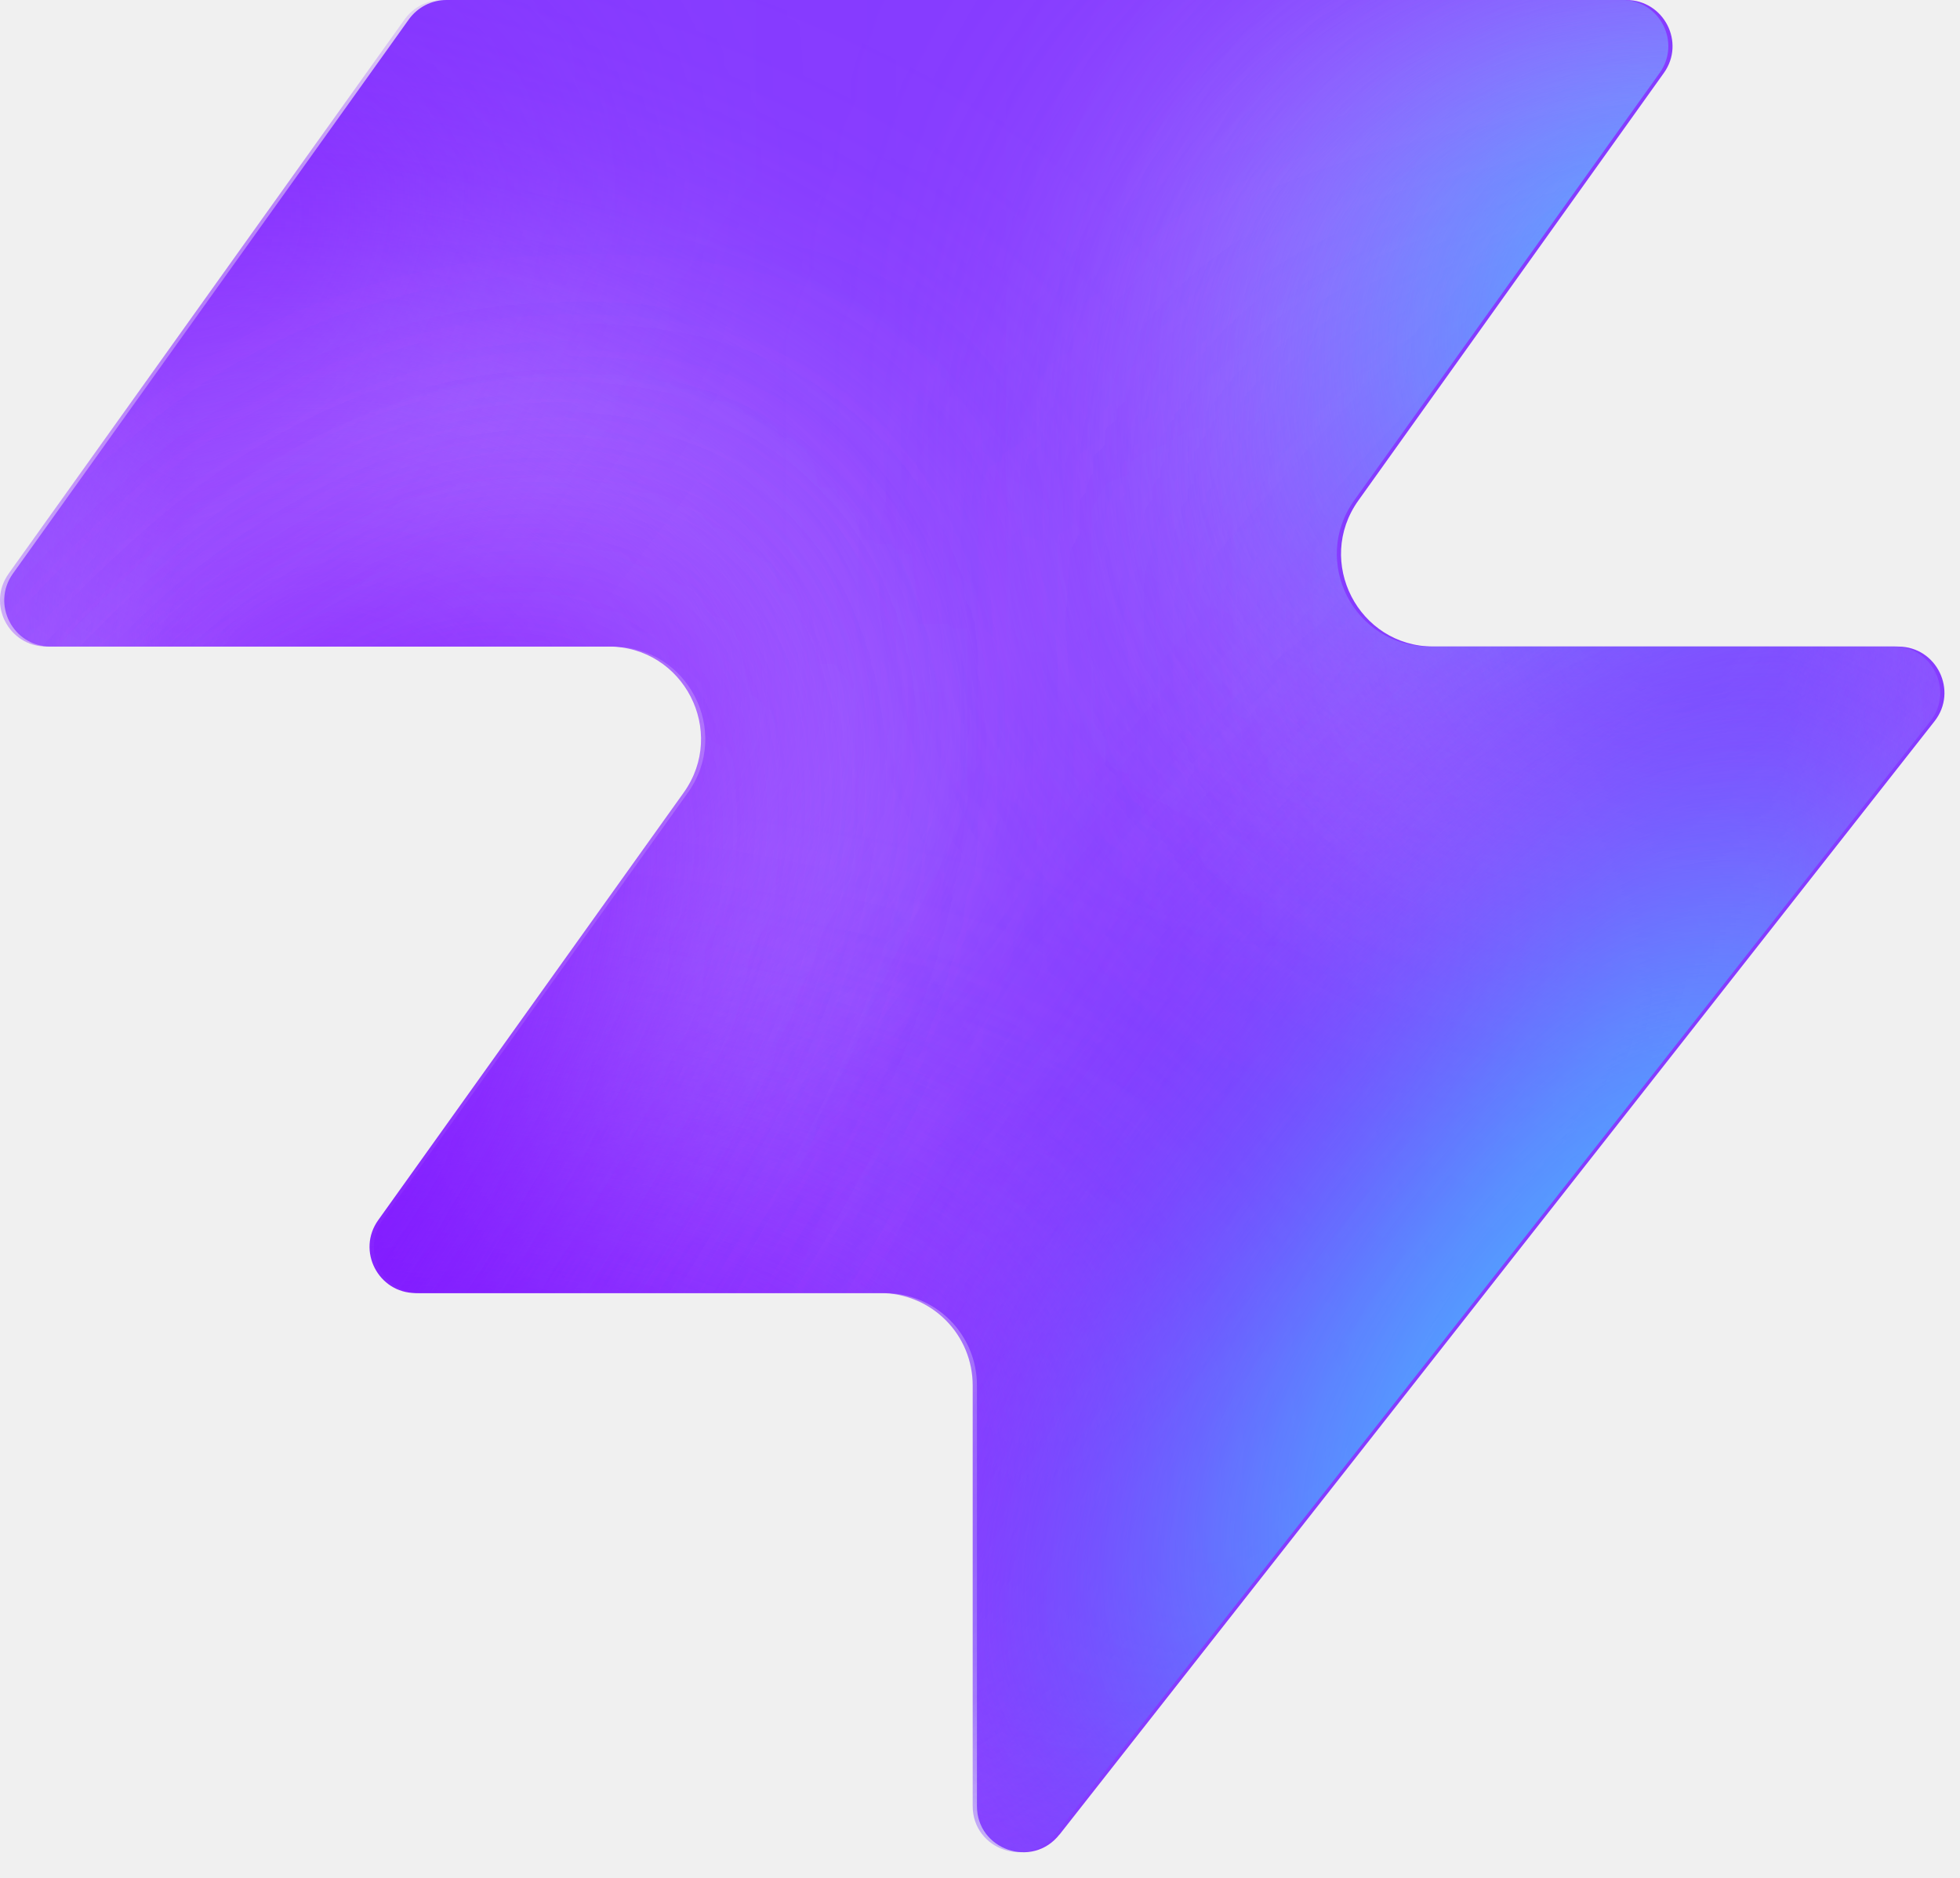
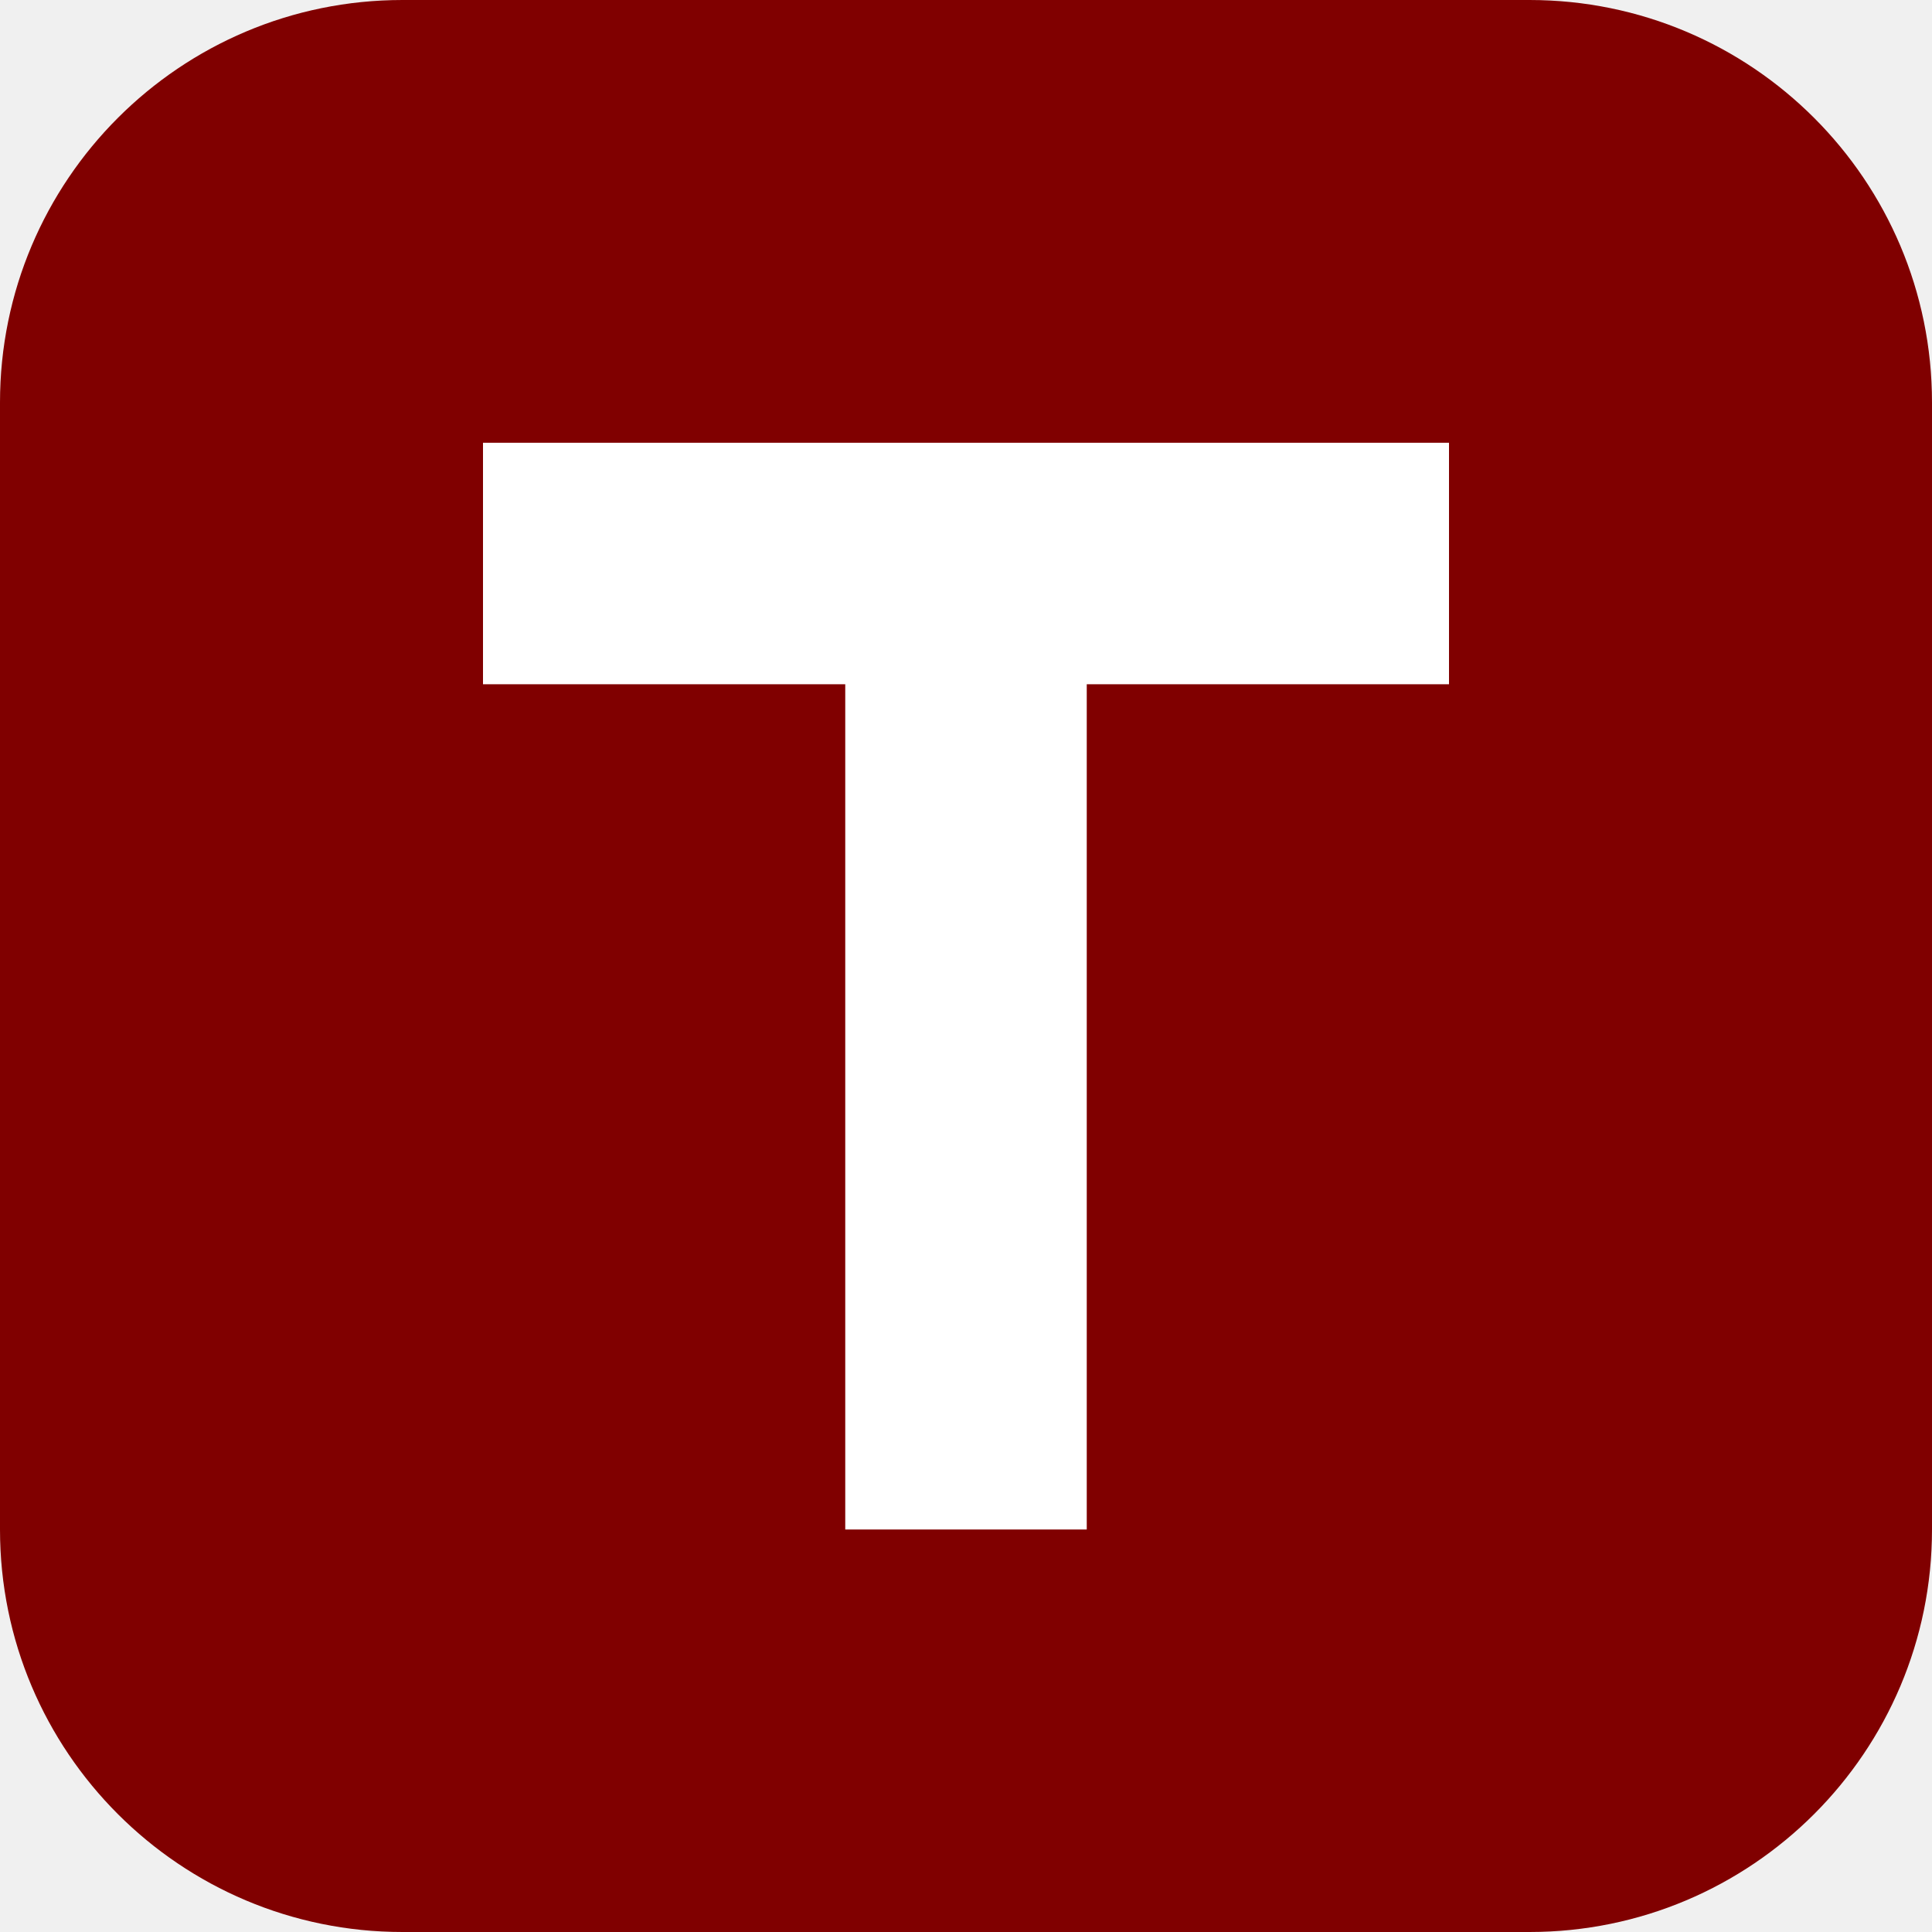
- <svg xmlns="http://www.w3.org/2000/svg" width="48" height="46" fill="none" viewBox="0 0 48 46">
-   <path fill="#863bff" d="M25.946 44.938c-.664.845-2.021.375-2.021-.698V33.937a2.26 2.26 0 0 0-2.262-2.262H10.287c-.92 0-1.456-1.04-.92-1.788l7.48-10.471c1.07-1.497 0-3.578-1.842-3.578H1.237c-.92 0-1.456-1.04-.92-1.788L10.013.474c.214-.297.556-.474.92-.474h28.894c.92 0 1.456 1.04.92 1.788l-7.48 10.471c-1.07 1.498 0 3.579 1.842 3.579h11.377c.943 0 1.473 1.088.89 1.83L25.947 44.94z" style="fill:#863bff;fill:color(display-p3 .525 .23 1);fill-opacity:1" />
-   <mask id="a" width="48" height="46" x="0" y="0" maskUnits="userSpaceOnUse" style="mask-type:alpha">
-     <path fill="#000" d="M25.842 44.938c-.664.844-2.021.375-2.021-.698V33.937a2.26 2.26 0 0 0-2.262-2.262H10.183c-.92 0-1.456-1.04-.92-1.788l7.48-10.471c1.07-1.498 0-3.579-1.842-3.579H1.133c-.92 0-1.456-1.04-.92-1.787L9.91.473c.214-.297.556-.474.92-.474h28.894c.92 0 1.456 1.04.92 1.788l-7.48 10.471c-1.07 1.498 0 3.578 1.842 3.578h11.377c.943 0 1.473 1.088.89 1.832L25.843 44.94z" style="fill:#000;fill-opacity:1" />
-   </mask>
-   <g mask="url(#a)">
-     <g filter="url(#b)">
-       <ellipse cx="5.508" cy="14.704" fill="#ede6ff" rx="5.508" ry="14.704" style="fill:#ede6ff;fill:color(display-p3 .927 .903 1);fill-opacity:1" transform="matrix(.00324 1 1 -.00324 -4.47 31.516)" />
-     </g>
-     <g filter="url(#c)">
-       <ellipse cx="10.399" cy="29.851" fill="#ede6ff" rx="10.399" ry="29.851" style="fill:#ede6ff;fill:color(display-p3 .927 .903 1);fill-opacity:1" transform="matrix(.00324 1 1 -.00324 -39.328 7.883)" />
-     </g>
-     <g filter="url(#d)">
-       <ellipse cx="5.508" cy="30.487" fill="#7e14ff" rx="5.508" ry="30.487" style="fill:#7e14ff;fill:color(display-p3 .492 .077 1);fill-opacity:1" transform="rotate(89.814 -25.913 -14.639)scale(1 -1)" />
-     </g>
-     <g filter="url(#e)">
-       <ellipse cx="5.508" cy="30.599" fill="#7e14ff" rx="5.508" ry="30.599" style="fill:#7e14ff;fill:color(display-p3 .492 .077 1);fill-opacity:1" transform="rotate(89.814 -32.644 -3.334)scale(1 -1)" />
-     </g>
-     <g filter="url(#f)">
-       <ellipse cx="5.508" cy="30.599" fill="#7e14ff" rx="5.508" ry="30.599" style="fill:#7e14ff;fill:color(display-p3 .492 .077 1);fill-opacity:1" transform="matrix(.00324 1 1 -.00324 -34.34 30.47)" />
-     </g>
-     <g filter="url(#g)">
-       <ellipse cx="14.072" cy="22.078" fill="#ede6ff" rx="14.072" ry="22.078" style="fill:#ede6ff;fill:color(display-p3 .927 .903 1);fill-opacity:1" transform="rotate(93.35 24.506 48.493)scale(-1 1)" />
-     </g>
-     <g filter="url(#h)">
-       <ellipse cx="3.47" cy="21.501" fill="#7e14ff" rx="3.47" ry="21.501" style="fill:#7e14ff;fill:color(display-p3 .492 .077 1);fill-opacity:1" transform="rotate(89.009 28.708 47.59)scale(-1 1)" />
-     </g>
-     <g filter="url(#i)">
-       <ellipse cx="3.47" cy="21.501" fill="#7e14ff" rx="3.47" ry="21.501" style="fill:#7e14ff;fill:color(display-p3 .492 .077 1);fill-opacity:1" transform="rotate(89.009 28.708 47.59)scale(-1 1)" />
-     </g>
-     <g filter="url(#j)">
-       <ellipse cx=".387" cy="8.972" fill="#7e14ff" rx="4.407" ry="29.108" style="fill:#7e14ff;fill:color(display-p3 .492 .077 1);fill-opacity:1" transform="rotate(39.51 .387 8.972)" />
-     </g>
-     <g filter="url(#k)">
-       <ellipse cx="47.523" cy="-6.092" fill="#7e14ff" rx="4.407" ry="29.108" style="fill:#7e14ff;fill:color(display-p3 .492 .077 1);fill-opacity:1" transform="rotate(37.892 47.523 -6.092)" />
-     </g>
-     <g filter="url(#l)">
-       <ellipse cx="41.412" cy="6.333" fill="#47bfff" rx="5.971" ry="9.665" style="fill:#47bfff;fill:color(display-p3 .28 .748 1);fill-opacity:1" transform="rotate(37.892 41.412 6.333)" />
-     </g>
-     <g filter="url(#m)">
-       <ellipse cx="-1.879" cy="38.332" fill="#7e14ff" rx="4.407" ry="29.108" style="fill:#7e14ff;fill:color(display-p3 .492 .077 1);fill-opacity:1" transform="rotate(37.892 -1.88 38.332)" />
-     </g>
-     <g filter="url(#n)">
-       <ellipse cx="-1.879" cy="38.332" fill="#7e14ff" rx="4.407" ry="29.108" style="fill:#7e14ff;fill:color(display-p3 .492 .077 1);fill-opacity:1" transform="rotate(37.892 -1.88 38.332)" />
-     </g>
-     <g filter="url(#o)">
-       <ellipse cx="35.651" cy="29.907" fill="#7e14ff" rx="4.407" ry="29.108" style="fill:#7e14ff;fill:color(display-p3 .492 .077 1);fill-opacity:1" transform="rotate(37.892 35.651 29.907)" />
-     </g>
-     <g filter="url(#p)">
-       <ellipse cx="38.418" cy="32.4" fill="#47bfff" rx="5.971" ry="15.297" style="fill:#47bfff;fill:color(display-p3 .28 .748 1);fill-opacity:1" transform="rotate(37.892 38.418 32.4)" />
-     </g>
-   </g>
-   <defs>
-     <filter id="b" width="60.045" height="41.654" x="-19.77" y="16.149" color-interpolation-filters="sRGB" filterUnits="userSpaceOnUse">
-       <feFlood flood-opacity="0" result="BackgroundImageFix" />
-       <feBlend in="SourceGraphic" in2="BackgroundImageFix" result="shape" />
-       <feGaussianBlur result="effect1_foregroundBlur_2002_17158" stdDeviation="7.659" />
-     </filter>
-     <filter id="c" width="90.34" height="51.437" x="-54.613" y="-7.533" color-interpolation-filters="sRGB" filterUnits="userSpaceOnUse">
-       <feFlood flood-opacity="0" result="BackgroundImageFix" />
-       <feBlend in="SourceGraphic" in2="BackgroundImageFix" result="shape" />
-       <feGaussianBlur result="effect1_foregroundBlur_2002_17158" stdDeviation="7.659" />
-     </filter>
-     <filter id="d" width="79.355" height="29.4" x="-49.64" y="2.03" color-interpolation-filters="sRGB" filterUnits="userSpaceOnUse">
-       <feFlood flood-opacity="0" result="BackgroundImageFix" />
-       <feBlend in="SourceGraphic" in2="BackgroundImageFix" result="shape" />
-       <feGaussianBlur result="effect1_foregroundBlur_2002_17158" stdDeviation="4.596" />
-     </filter>
-     <filter id="e" width="79.579" height="29.4" x="-45.045" y="20.029" color-interpolation-filters="sRGB" filterUnits="userSpaceOnUse">
-       <feFlood flood-opacity="0" result="BackgroundImageFix" />
-       <feBlend in="SourceGraphic" in2="BackgroundImageFix" result="shape" />
-       <feGaussianBlur result="effect1_foregroundBlur_2002_17158" stdDeviation="4.596" />
-     </filter>
-     <filter id="f" width="79.579" height="29.4" x="-43.513" y="21.178" color-interpolation-filters="sRGB" filterUnits="userSpaceOnUse">
-       <feFlood flood-opacity="0" result="BackgroundImageFix" />
-       <feBlend in="SourceGraphic" in2="BackgroundImageFix" result="shape" />
-       <feGaussianBlur result="effect1_foregroundBlur_2002_17158" stdDeviation="4.596" />
-     </filter>
-     <filter id="g" width="74.749" height="58.852" x="15.756" y="-17.901" color-interpolation-filters="sRGB" filterUnits="userSpaceOnUse">
-       <feFlood flood-opacity="0" result="BackgroundImageFix" />
-       <feBlend in="SourceGraphic" in2="BackgroundImageFix" result="shape" />
-       <feGaussianBlur result="effect1_foregroundBlur_2002_17158" stdDeviation="7.659" />
-     </filter>
-     <filter id="h" width="61.377" height="25.362" x="23.548" y="2.284" color-interpolation-filters="sRGB" filterUnits="userSpaceOnUse">
-       <feFlood flood-opacity="0" result="BackgroundImageFix" />
-       <feBlend in="SourceGraphic" in2="BackgroundImageFix" result="shape" />
-       <feGaussianBlur result="effect1_foregroundBlur_2002_17158" stdDeviation="4.596" />
-     </filter>
-     <filter id="i" width="61.377" height="25.362" x="23.548" y="2.284" color-interpolation-filters="sRGB" filterUnits="userSpaceOnUse">
-       <feFlood flood-opacity="0" result="BackgroundImageFix" />
-       <feBlend in="SourceGraphic" in2="BackgroundImageFix" result="shape" />
-       <feGaussianBlur result="effect1_foregroundBlur_2002_17158" stdDeviation="4.596" />
-     </filter>
-     <filter id="j" width="56.045" height="63.649" x="-27.636" y="-22.853" color-interpolation-filters="sRGB" filterUnits="userSpaceOnUse">
-       <feFlood flood-opacity="0" result="BackgroundImageFix" />
-       <feBlend in="SourceGraphic" in2="BackgroundImageFix" result="shape" />
-       <feGaussianBlur result="effect1_foregroundBlur_2002_17158" stdDeviation="4.596" />
-     </filter>
-     <filter id="k" width="54.814" height="64.646" x="20.116" y="-38.415" color-interpolation-filters="sRGB" filterUnits="userSpaceOnUse">
-       <feFlood flood-opacity="0" result="BackgroundImageFix" />
-       <feBlend in="SourceGraphic" in2="BackgroundImageFix" result="shape" />
-       <feGaussianBlur result="effect1_foregroundBlur_2002_17158" stdDeviation="4.596" />
-     </filter>
-     <filter id="l" width="33.541" height="35.313" x="24.641" y="-11.323" color-interpolation-filters="sRGB" filterUnits="userSpaceOnUse">
-       <feFlood flood-opacity="0" result="BackgroundImageFix" />
-       <feBlend in="SourceGraphic" in2="BackgroundImageFix" result="shape" />
-       <feGaussianBlur result="effect1_foregroundBlur_2002_17158" stdDeviation="4.596" />
-     </filter>
-     <filter id="m" width="54.814" height="64.646" x="-29.286" y="6.009" color-interpolation-filters="sRGB" filterUnits="userSpaceOnUse">
-       <feFlood flood-opacity="0" result="BackgroundImageFix" />
-       <feBlend in="SourceGraphic" in2="BackgroundImageFix" result="shape" />
-       <feGaussianBlur result="effect1_foregroundBlur_2002_17158" stdDeviation="4.596" />
-     </filter>
-     <filter id="n" width="54.814" height="64.646" x="-29.286" y="6.009" color-interpolation-filters="sRGB" filterUnits="userSpaceOnUse">
-       <feFlood flood-opacity="0" result="BackgroundImageFix" />
-       <feBlend in="SourceGraphic" in2="BackgroundImageFix" result="shape" />
-       <feGaussianBlur result="effect1_foregroundBlur_2002_17158" stdDeviation="4.596" />
-     </filter>
-     <filter id="o" width="54.814" height="64.646" x="8.244" y="-2.416" color-interpolation-filters="sRGB" filterUnits="userSpaceOnUse">
-       <feFlood flood-opacity="0" result="BackgroundImageFix" />
-       <feBlend in="SourceGraphic" in2="BackgroundImageFix" result="shape" />
-       <feGaussianBlur result="effect1_foregroundBlur_2002_17158" stdDeviation="4.596" />
-     </filter>
-     <filter id="p" width="39.409" height="43.623" x="18.713" y="10.588" color-interpolation-filters="sRGB" filterUnits="userSpaceOnUse">
-       <feFlood flood-opacity="0" result="BackgroundImageFix" />
-       <feBlend in="SourceGraphic" in2="BackgroundImageFix" result="shape" />
-       <feGaussianBlur result="effect1_foregroundBlur_2002_17158" stdDeviation="4.596" />
-     </filter>
-   </defs>
+ <svg xmlns="http://www.w3.org/2000/svg" width="48" height="48" viewBox="0 0 48 48">
+   <rect width="48" height="48" rx="10" fill="#800000" />
+   <path fill="#ffffff" d="M12 11h24v6h-9v21h-6V17h-9z" />
</svg>
